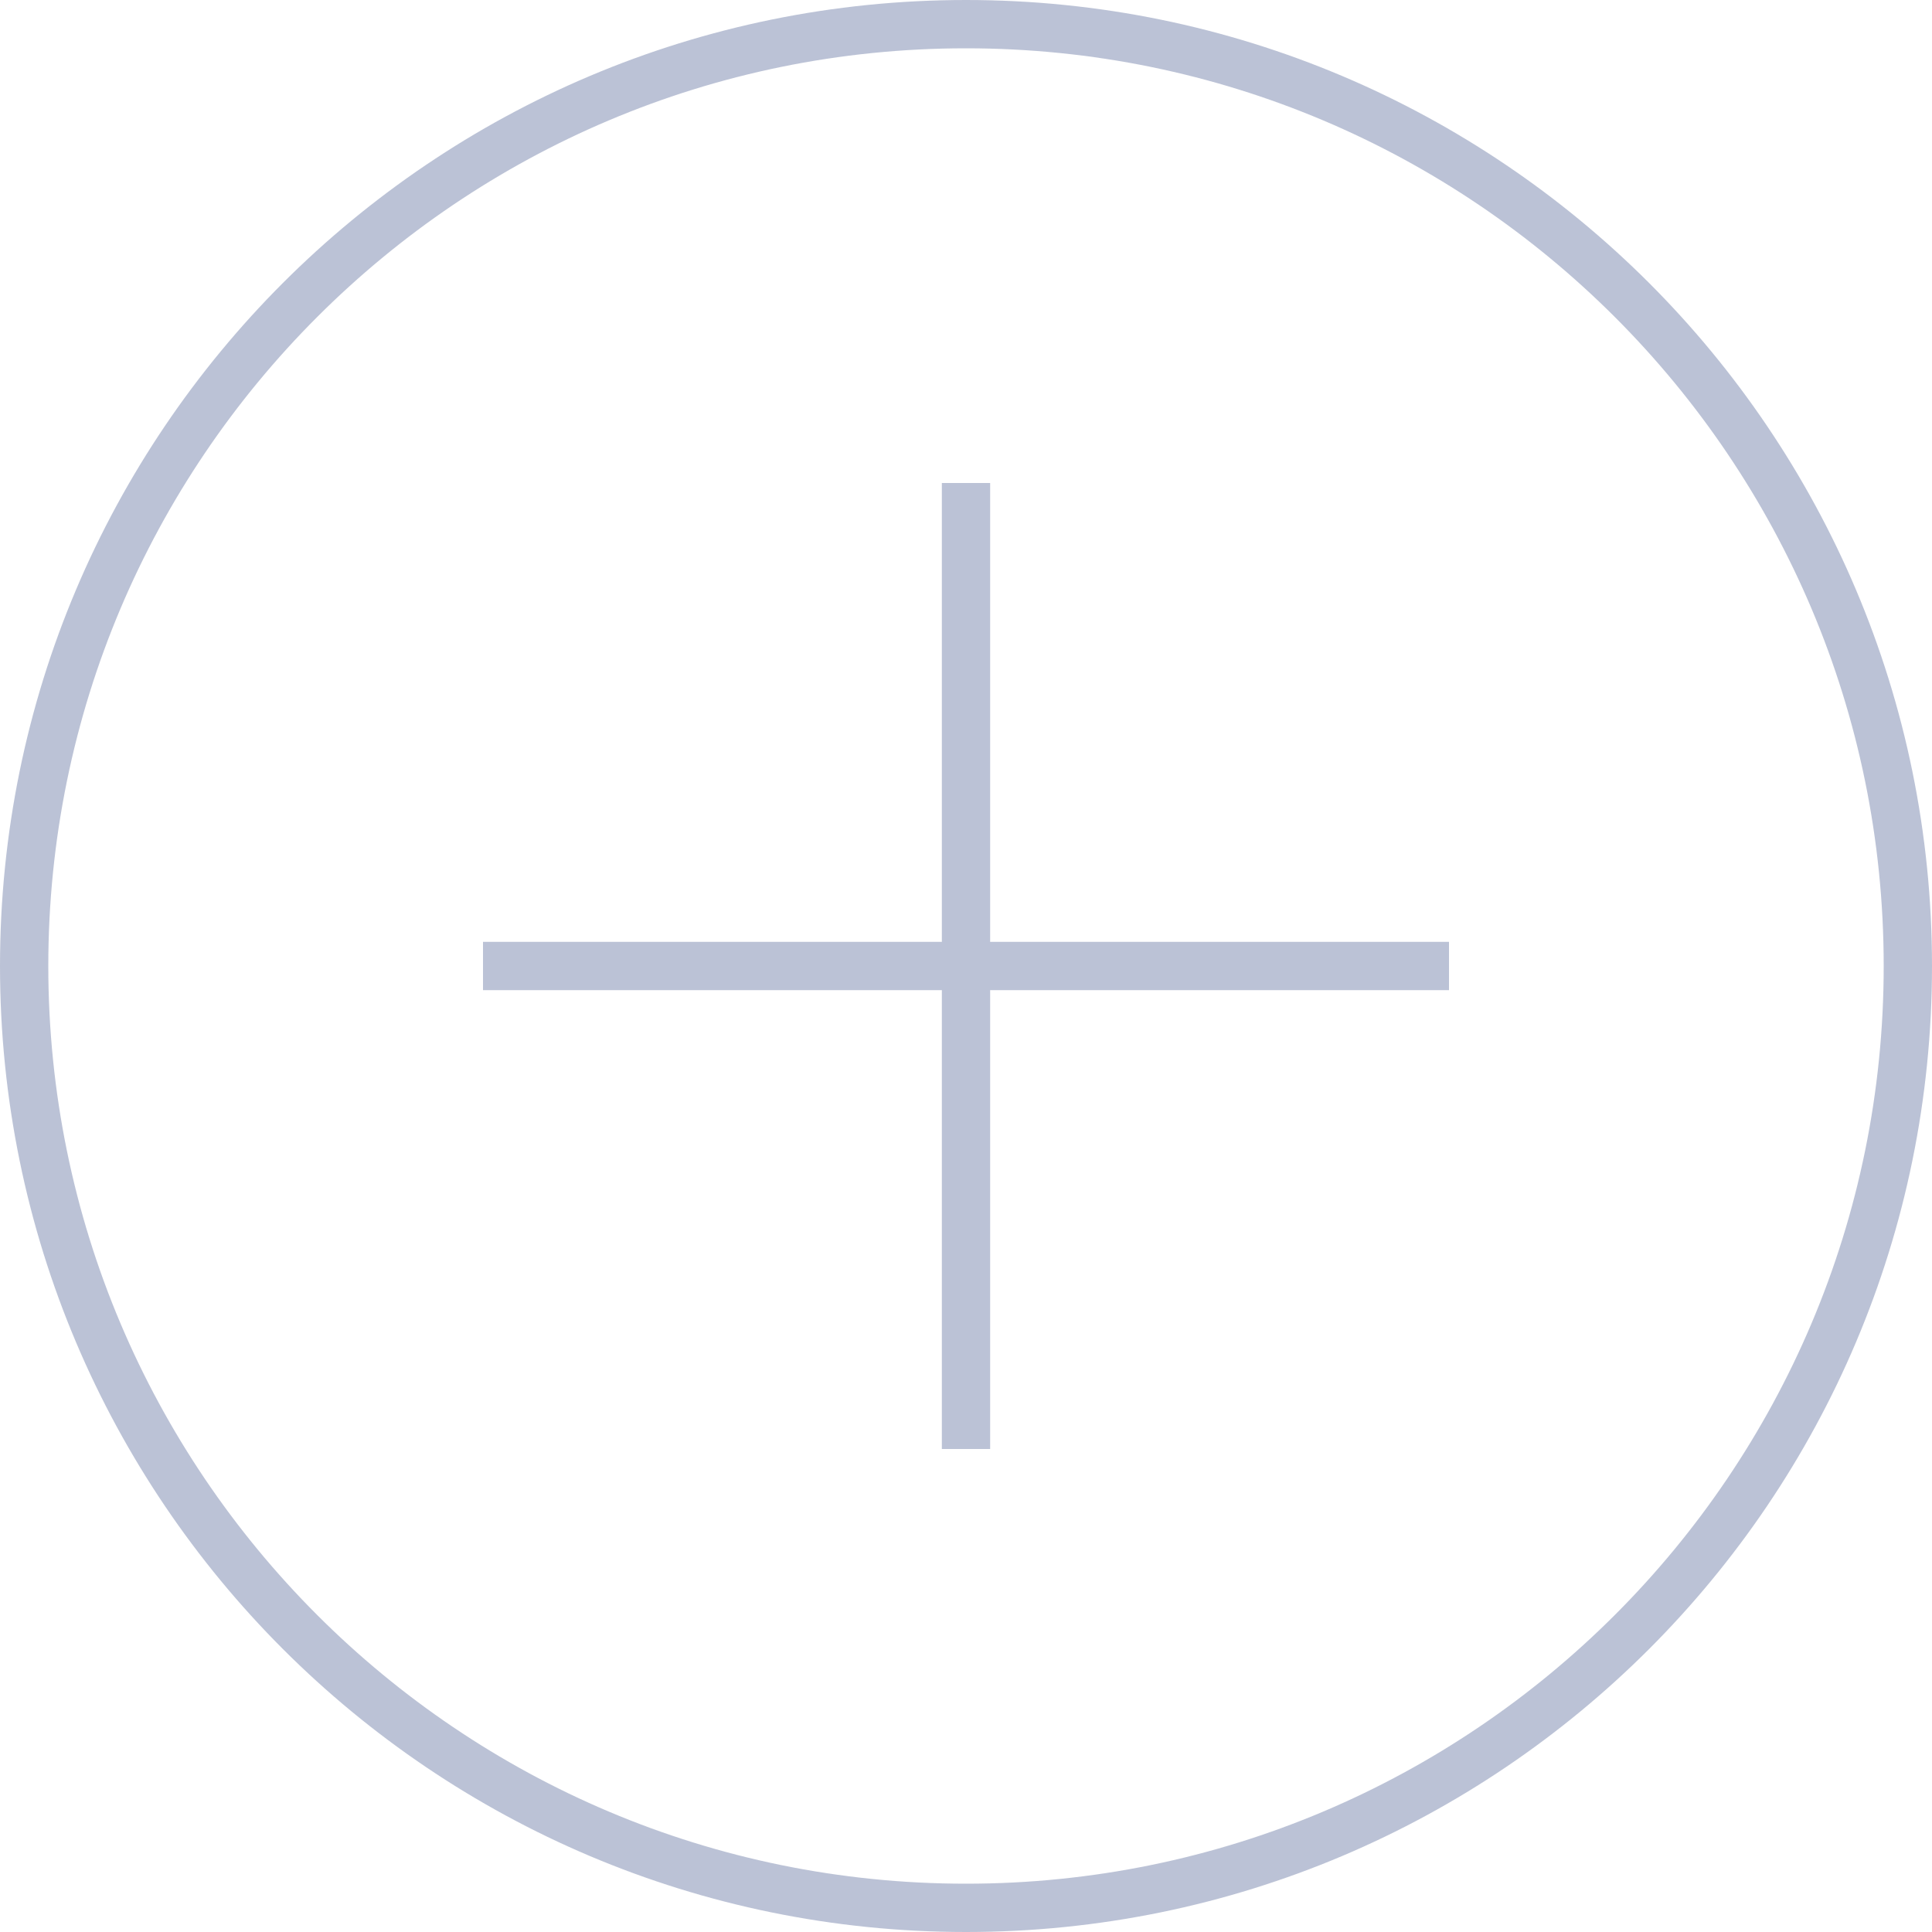
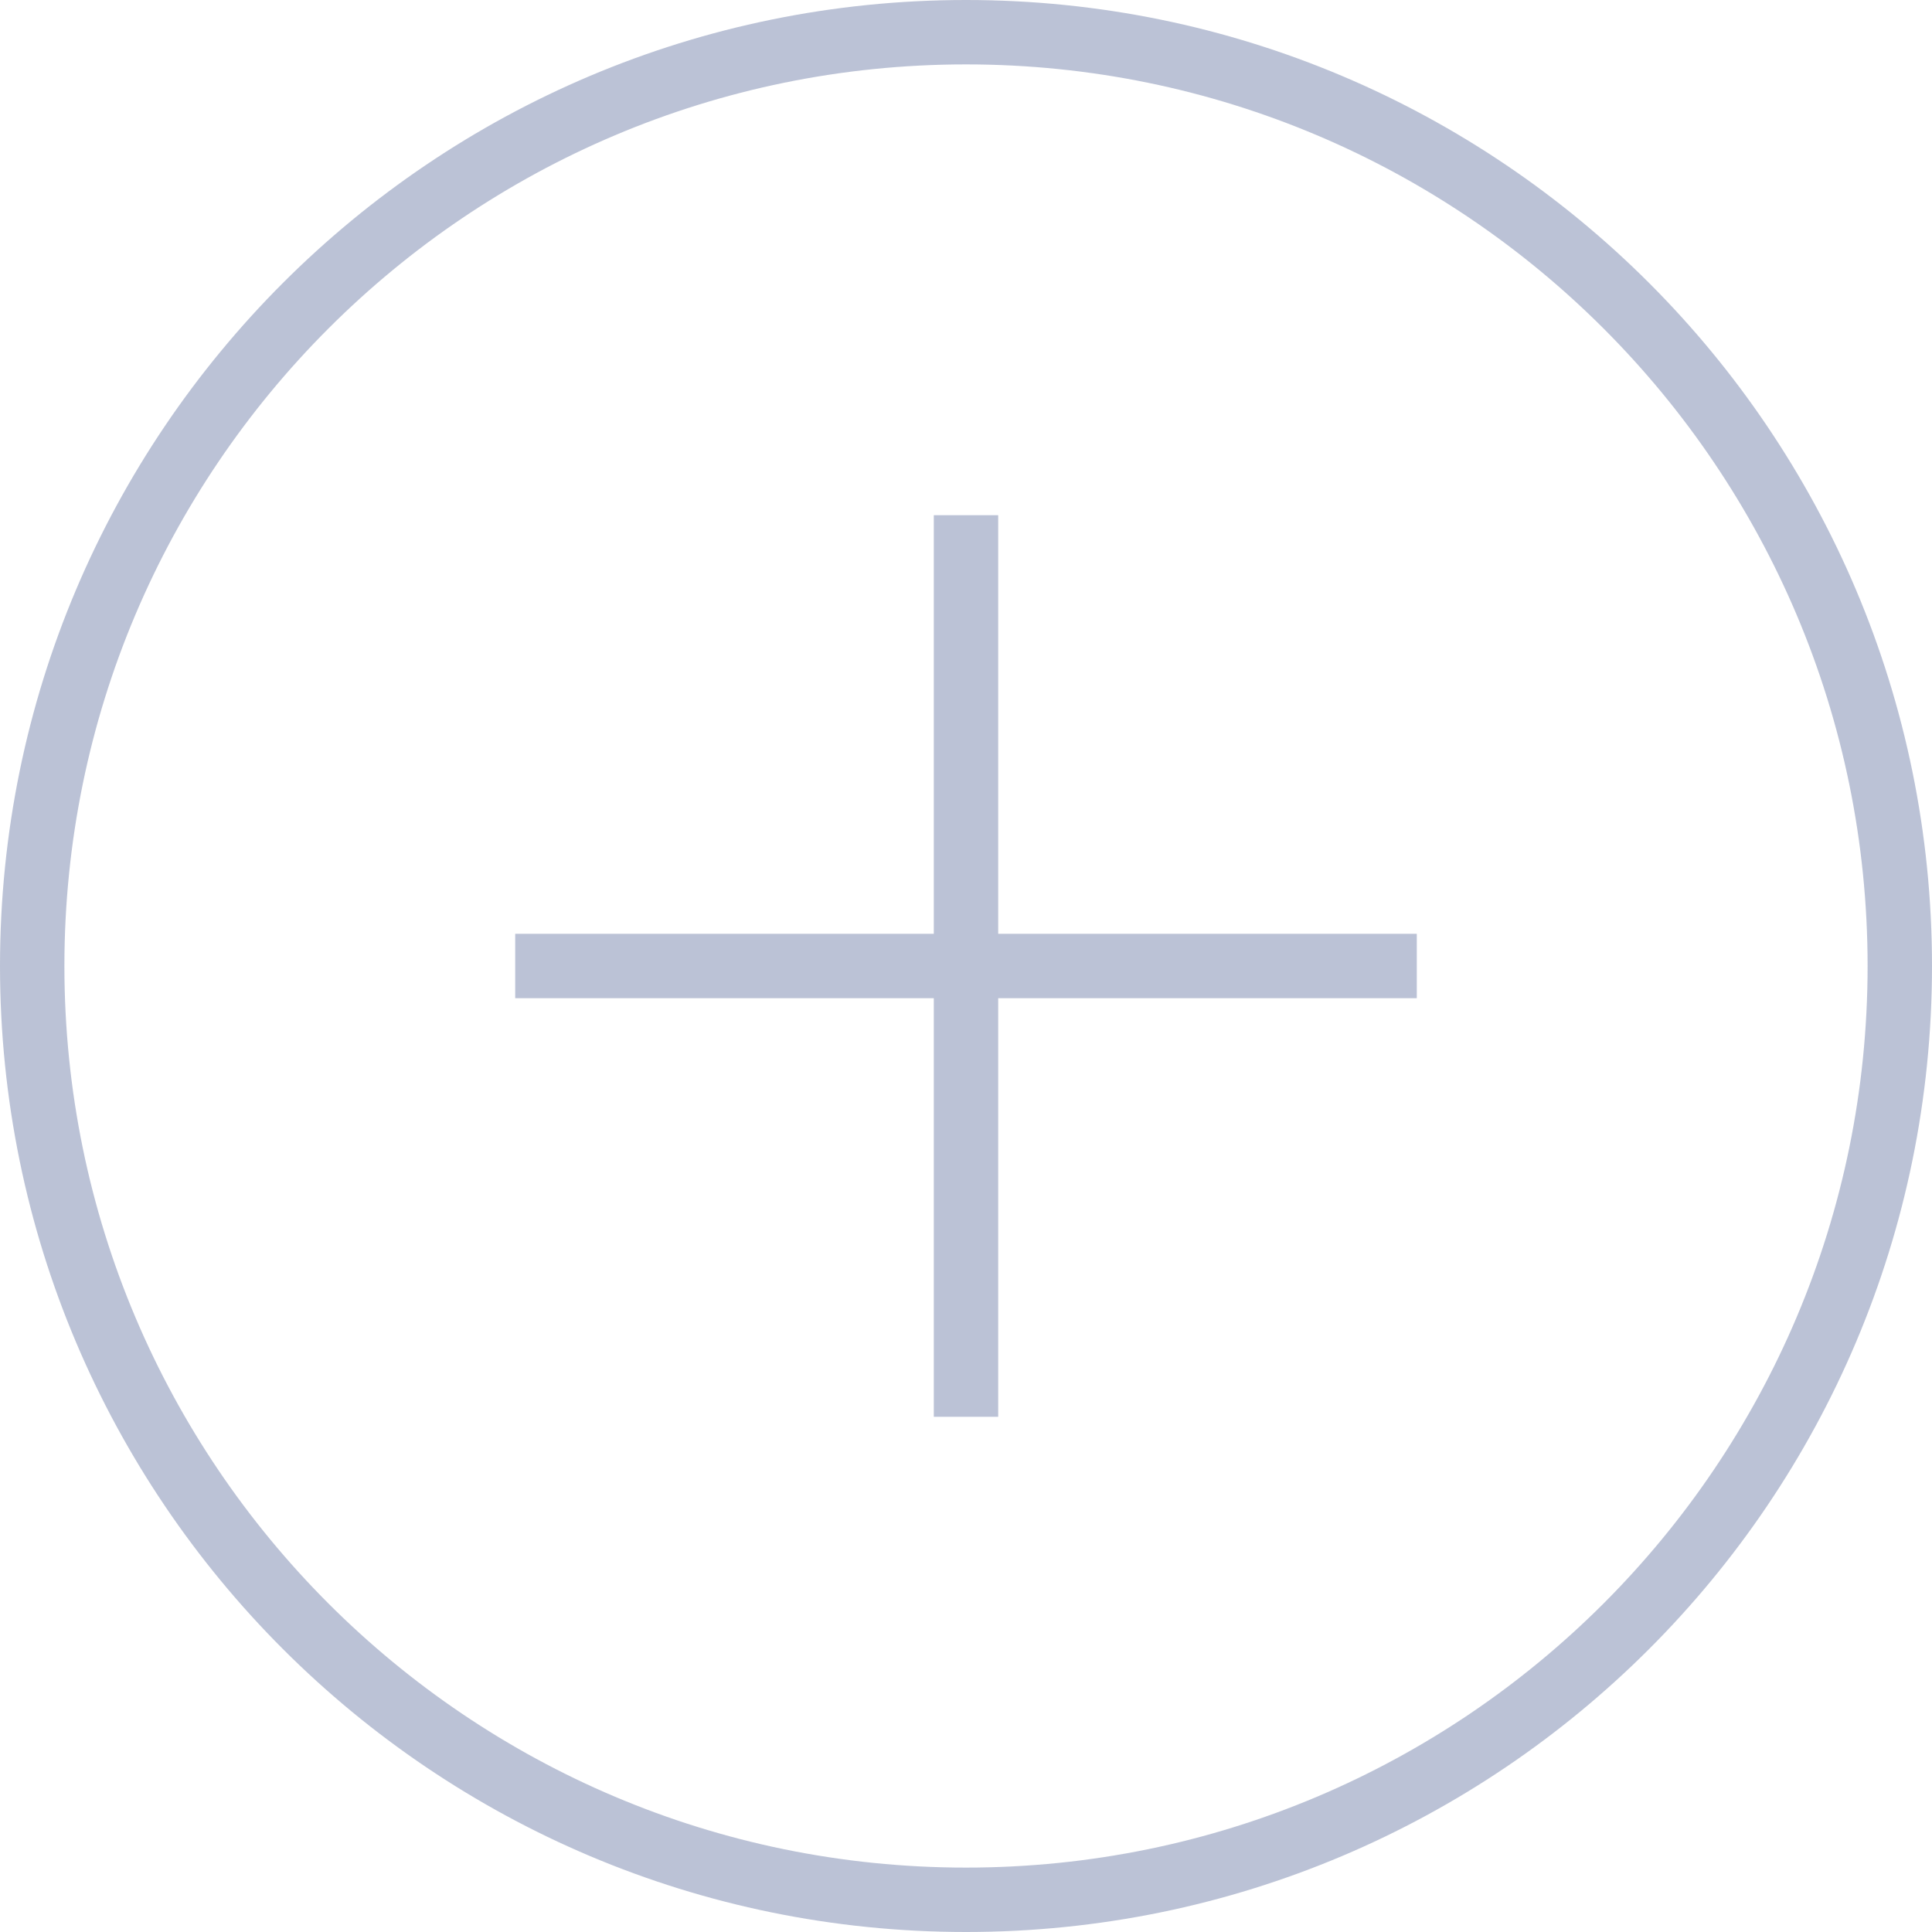
- <svg xmlns="http://www.w3.org/2000/svg" width="40" height="40" viewBox="0 0 40 40" fill="none">
+ <svg xmlns="http://www.w3.org/2000/svg" width="30" height="30" viewBox="0 0 30 30" fill="none">
  <g opacity="0.3">
-     <rect x="0.5" y="0.5" width="39" height="39" rx="19.5" stroke="#1C3374" />
-     <path d="M20 10V20M20 30V20M20 20H30M20 20H10" stroke="#1C3374" />
+     <rect x="0.5" y="0.5" width="29" height="29" rx="14.5" stroke="#1C3374" />
+     <path d="M15 8V15M15 22V15M15 15H22M15 15H8" stroke="#1C3374" />
  </g>
</svg>
